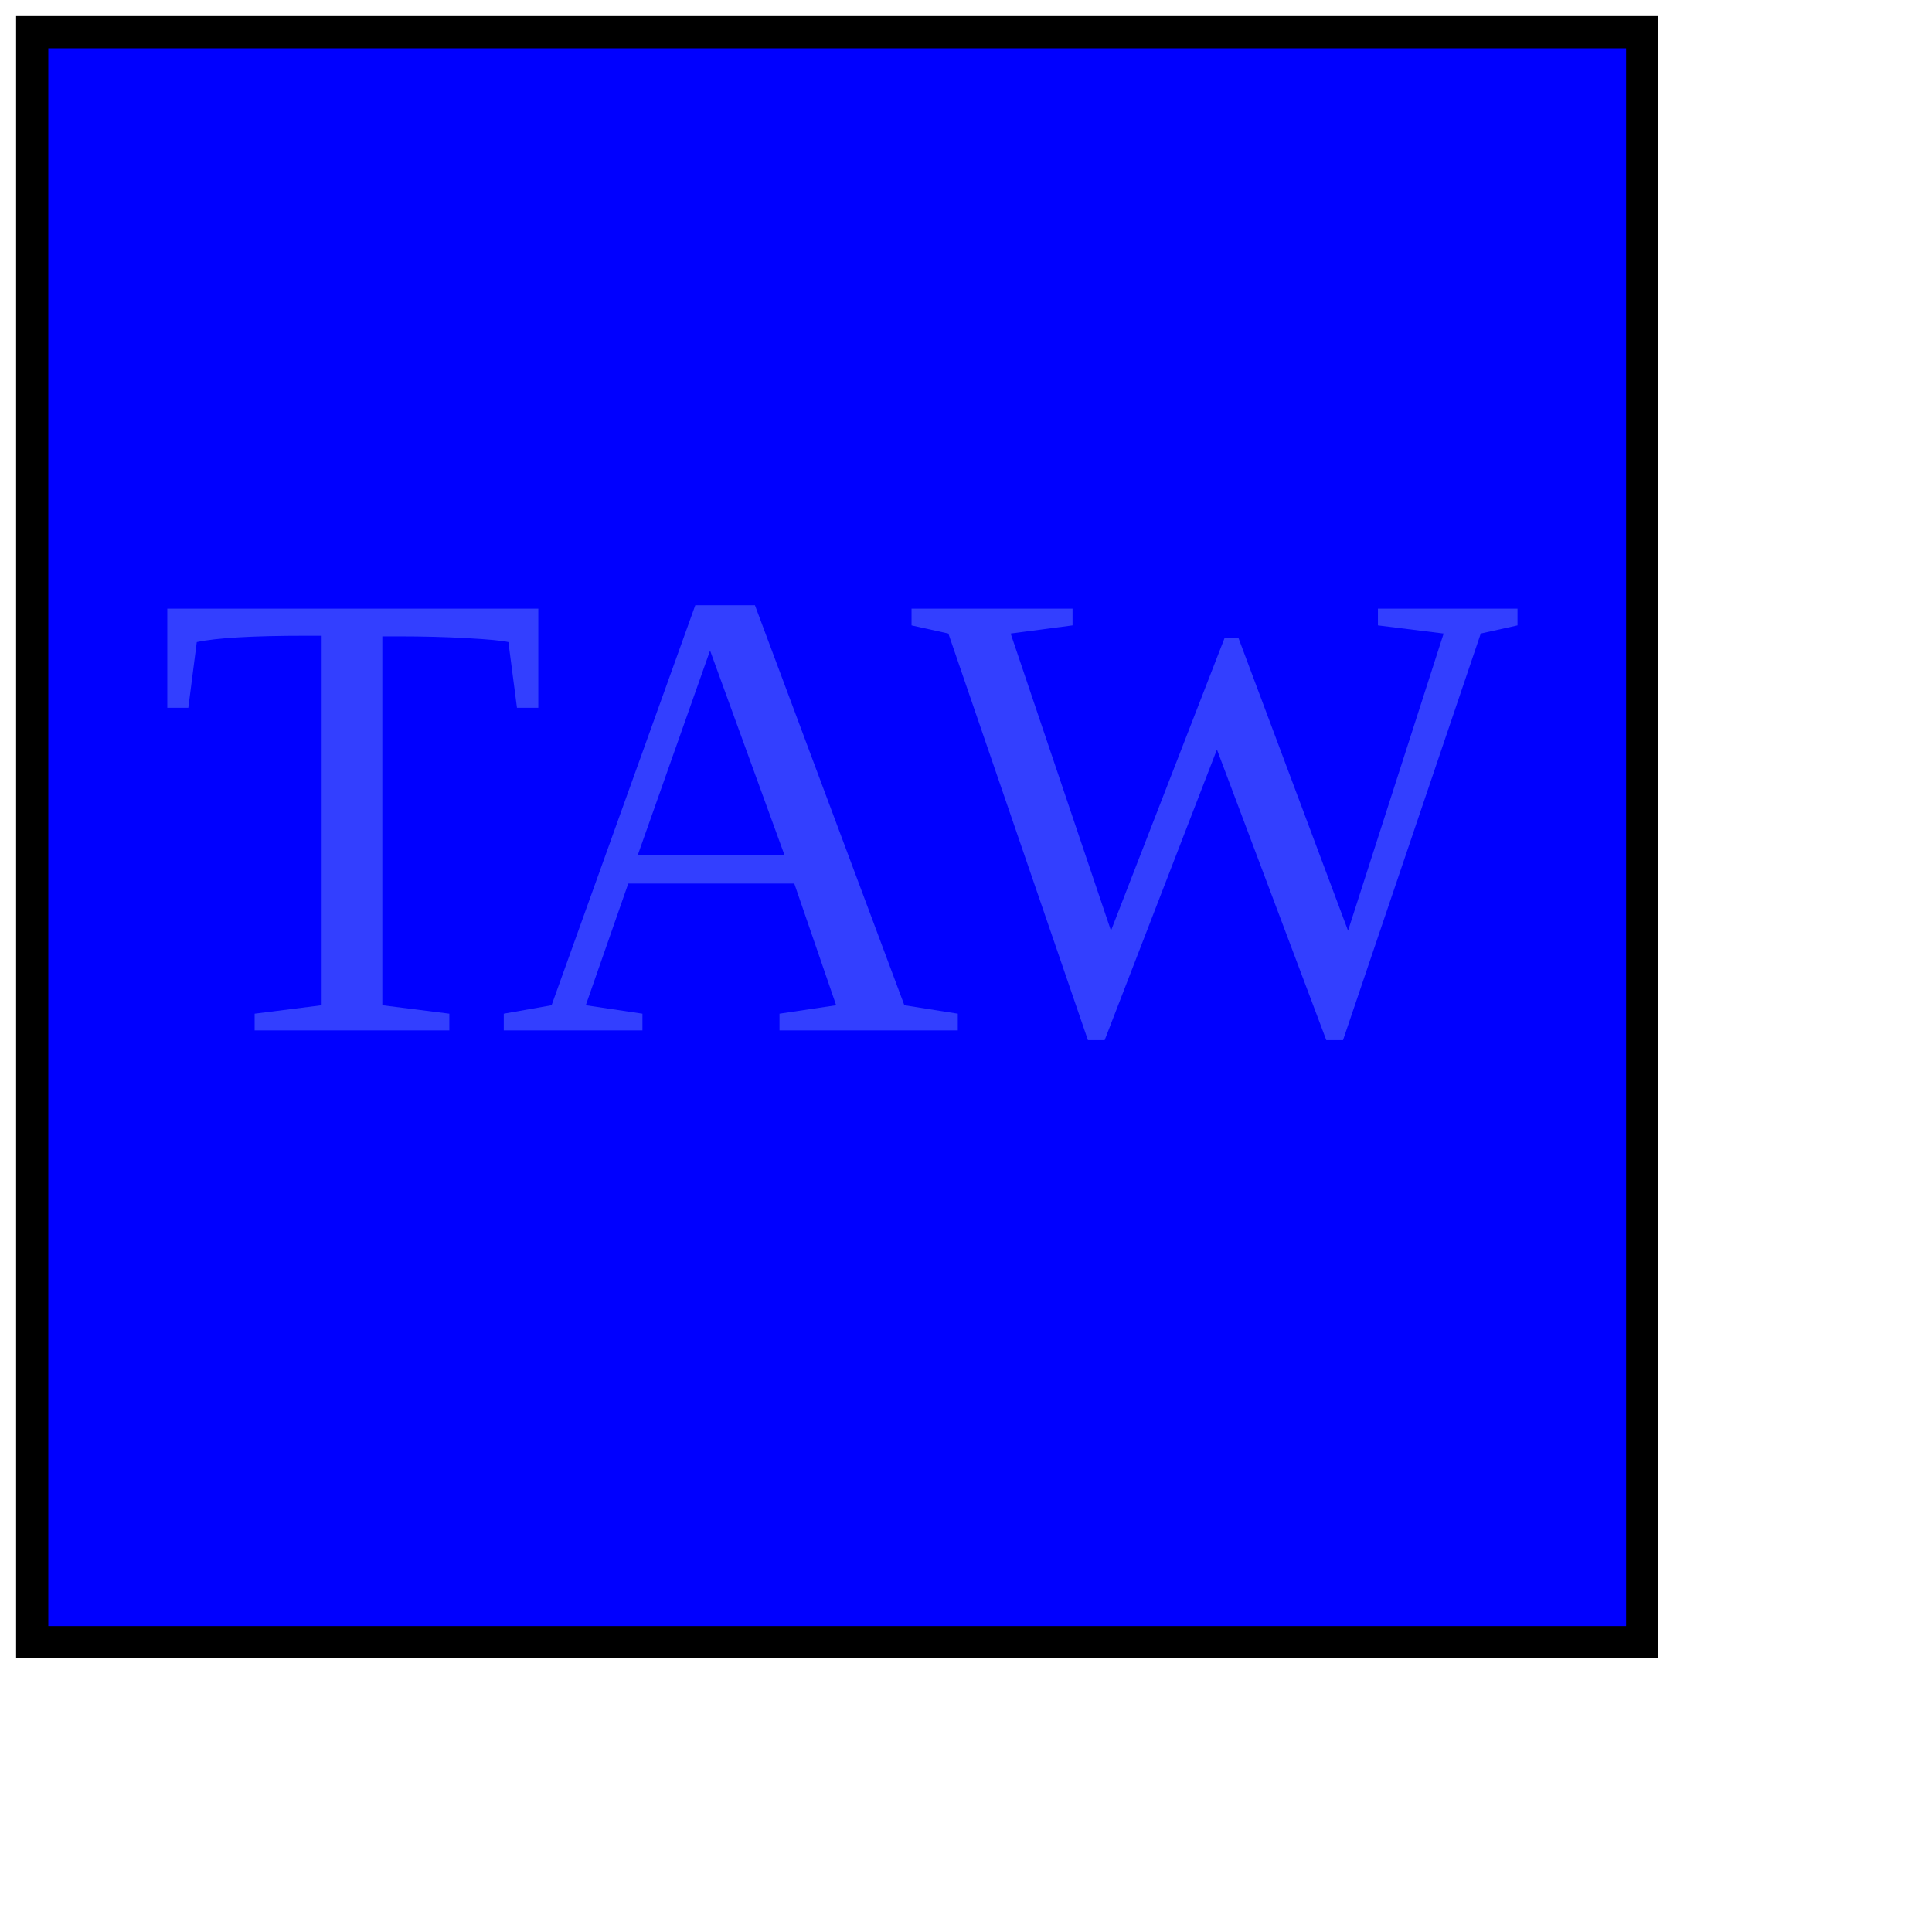
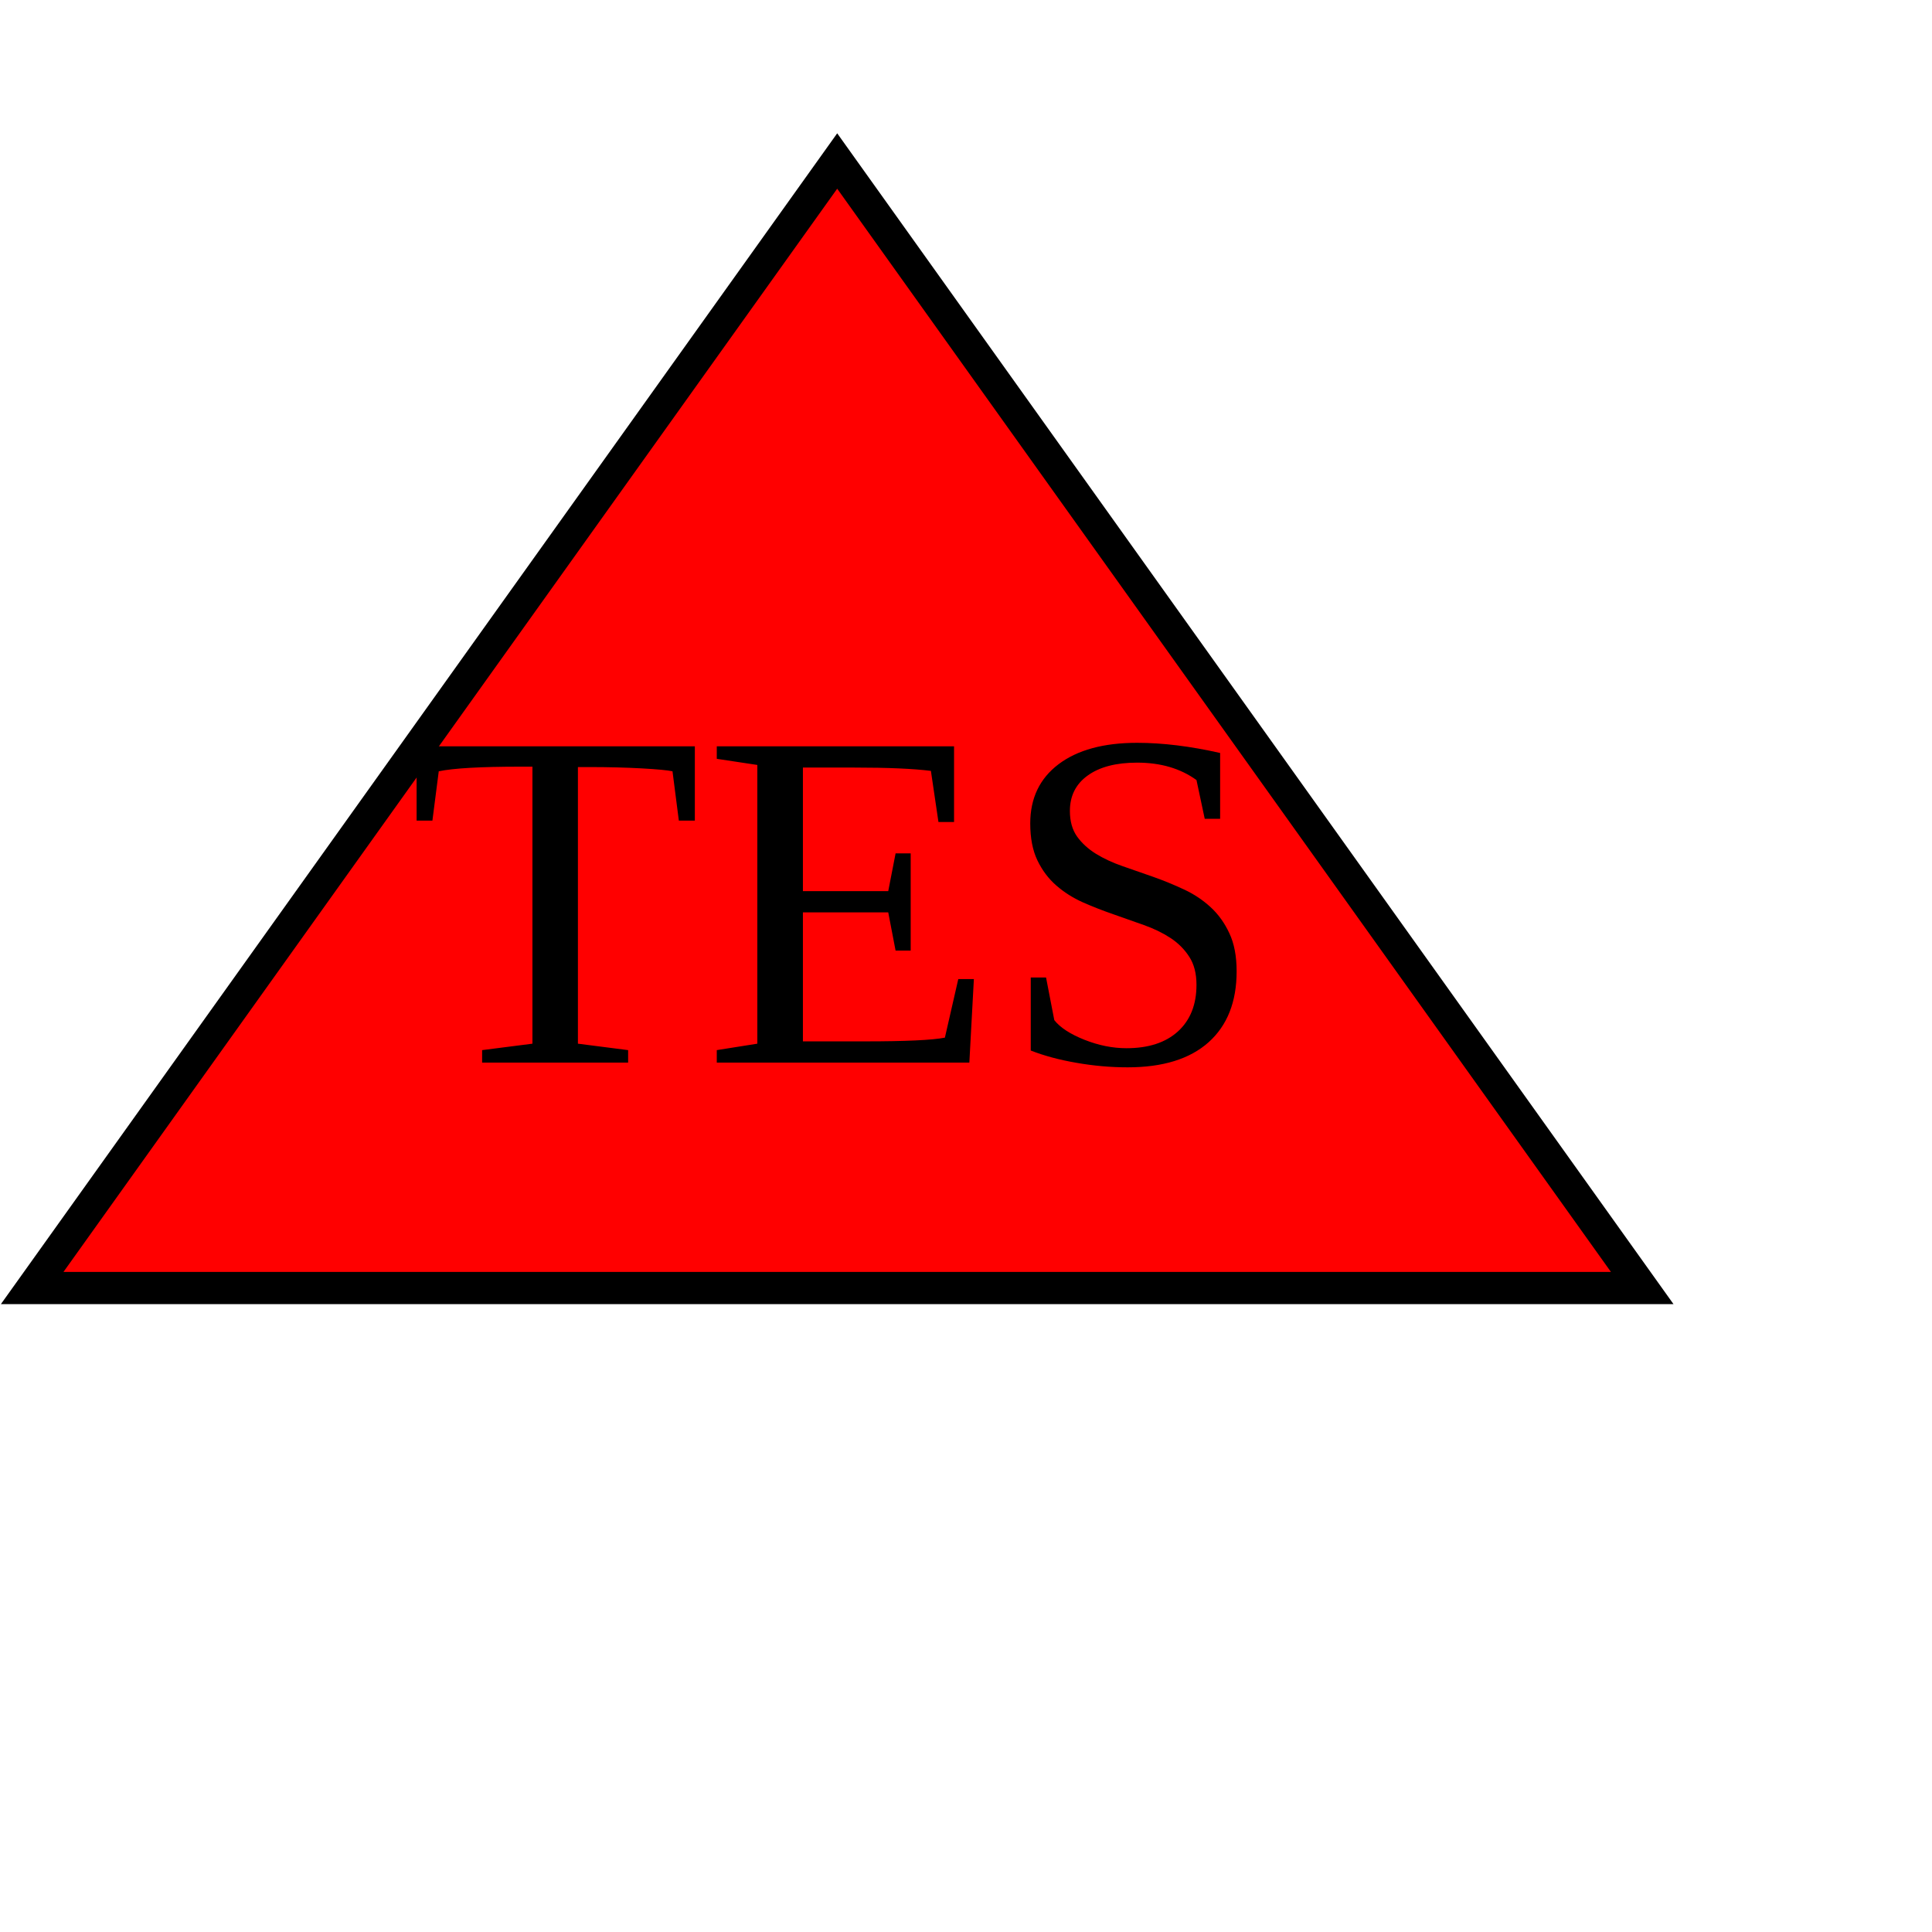
<svg xmlns="http://www.w3.org/2000/svg" version="1.1" width="300" height="300">
-   <rect x="5" y="5" width="250" height="250" fill="blue" stroke="black" stroke-width="5" />
-   <text x="130" y="160" text-anchor="middle" fill="#333fff" font-size="100">TAW</text>
+   <polygon points="130,25 5,200 255,200" fill="red" stroke="black" stroke-width="5" />
+   <text x="130" y="165" text-anchor="middle" fill="black" font-size="75">TES</text>
</svg>
